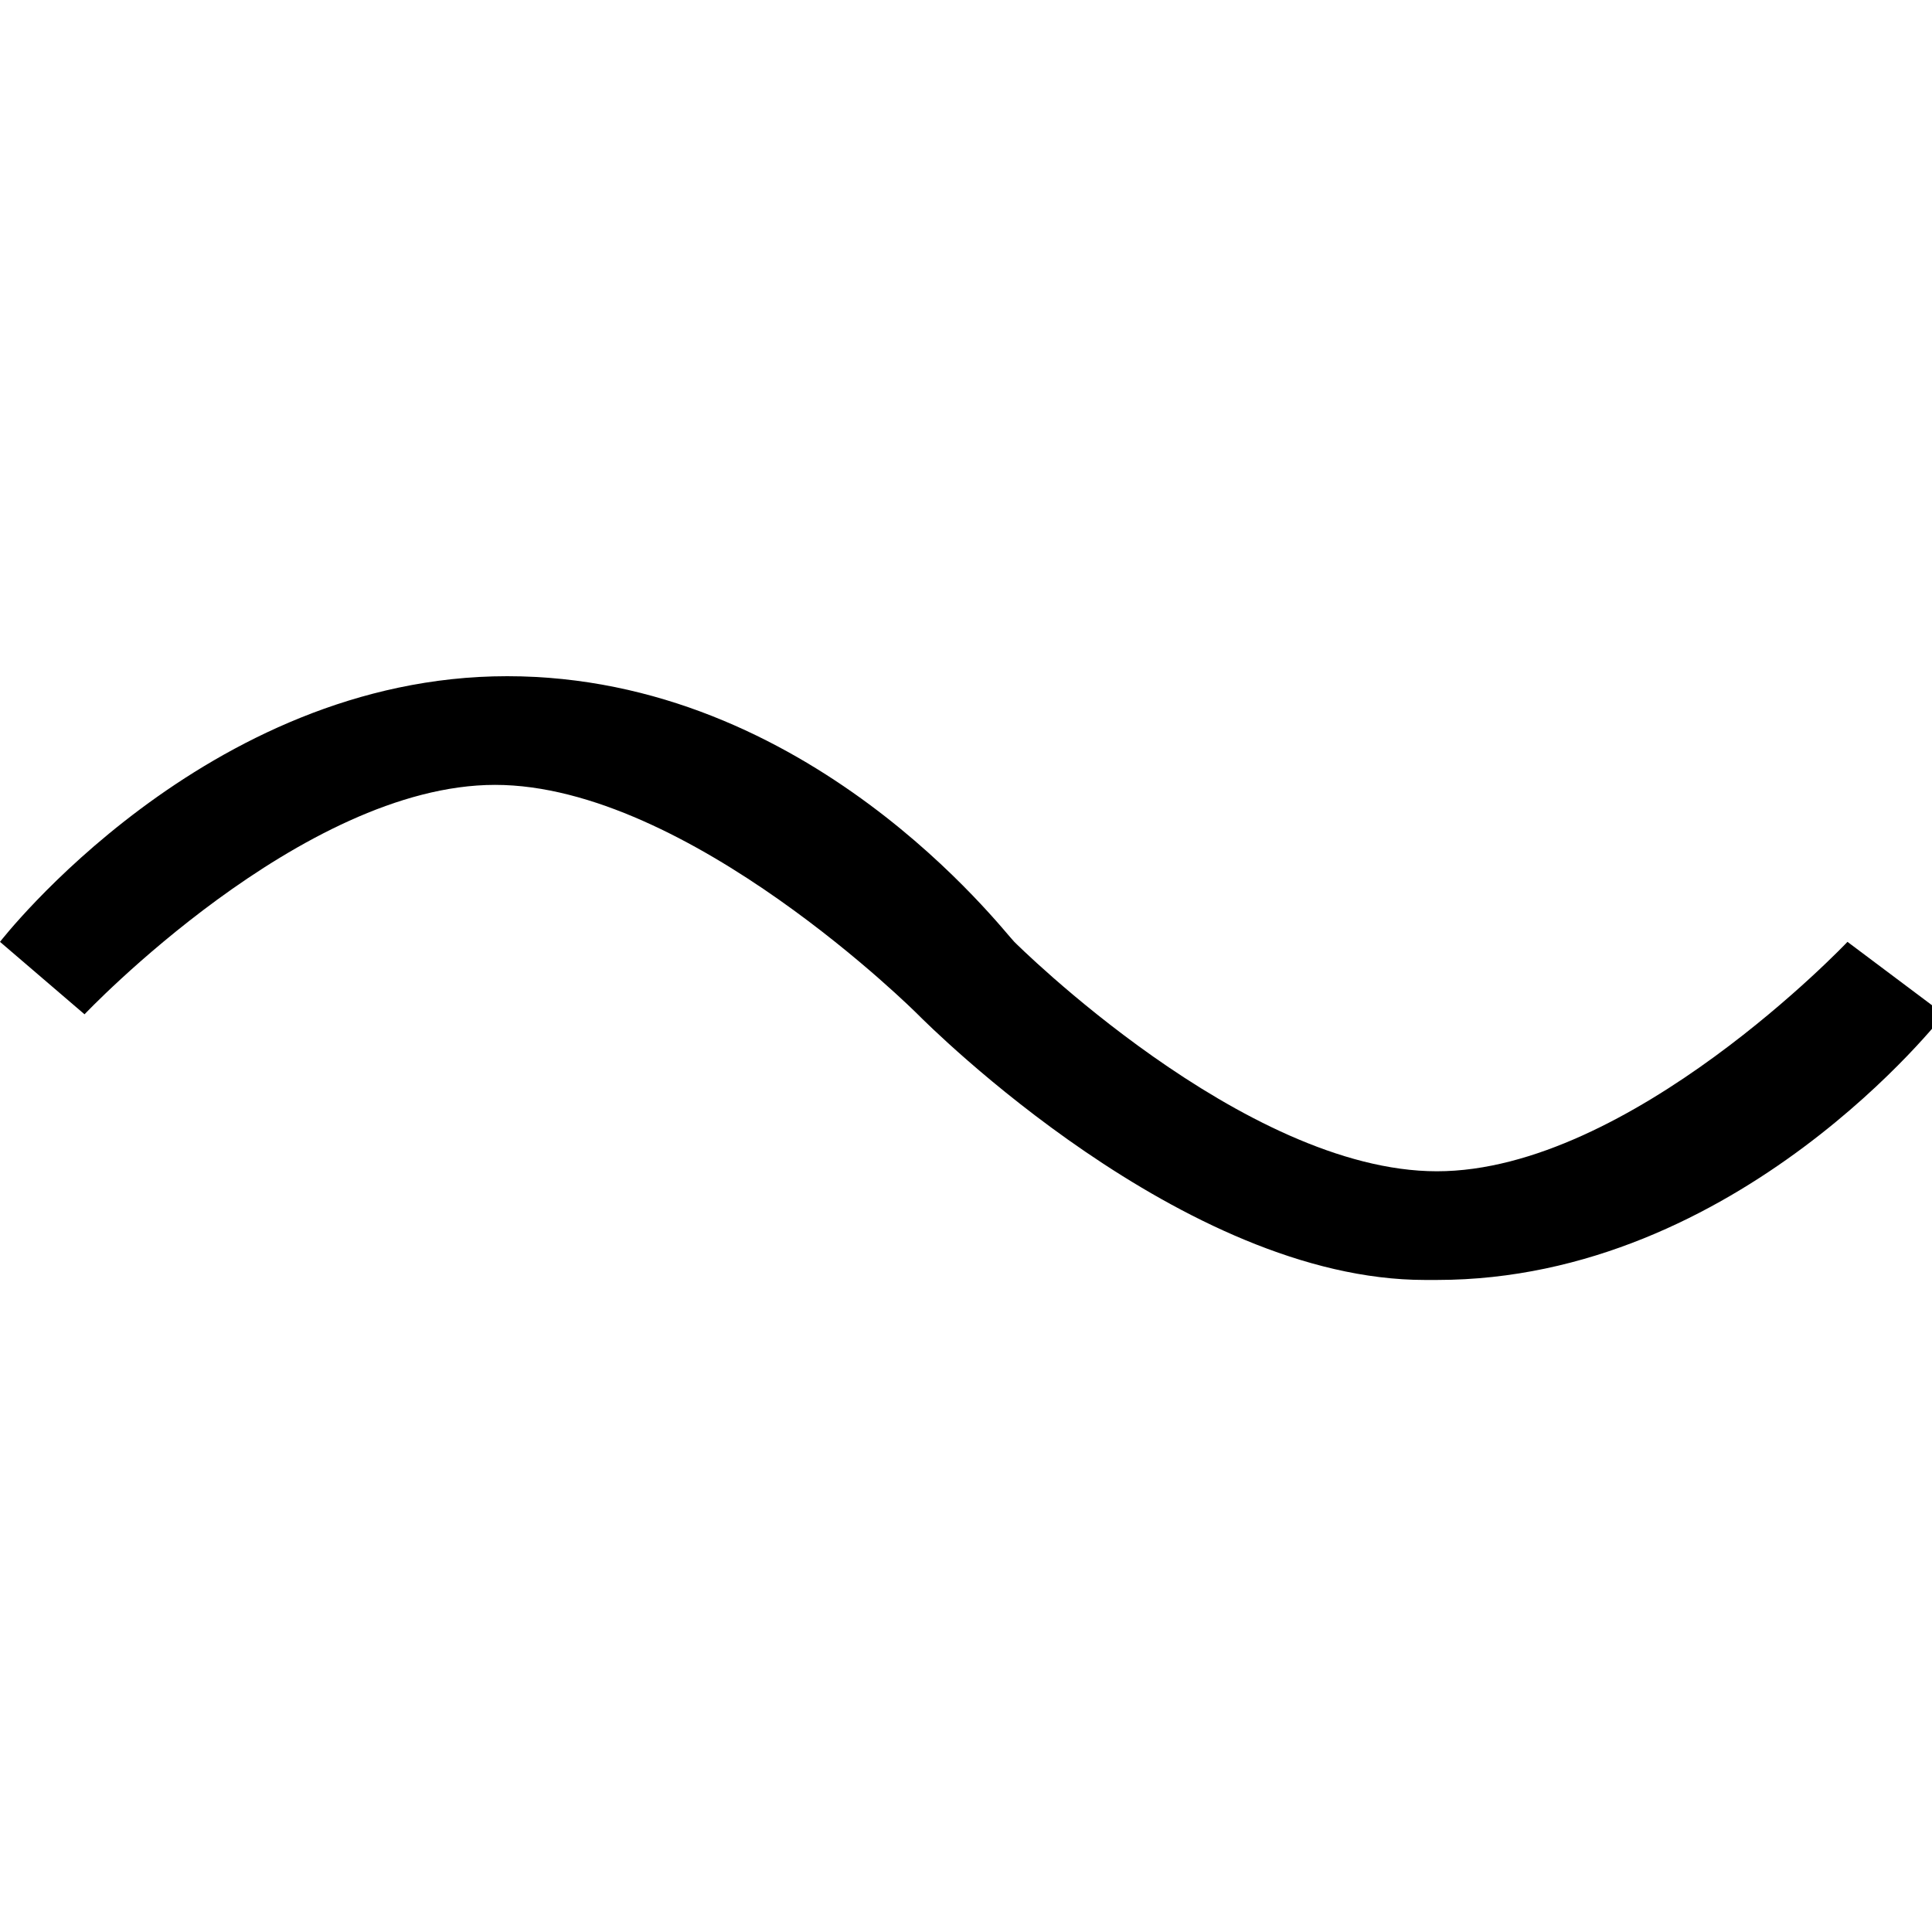
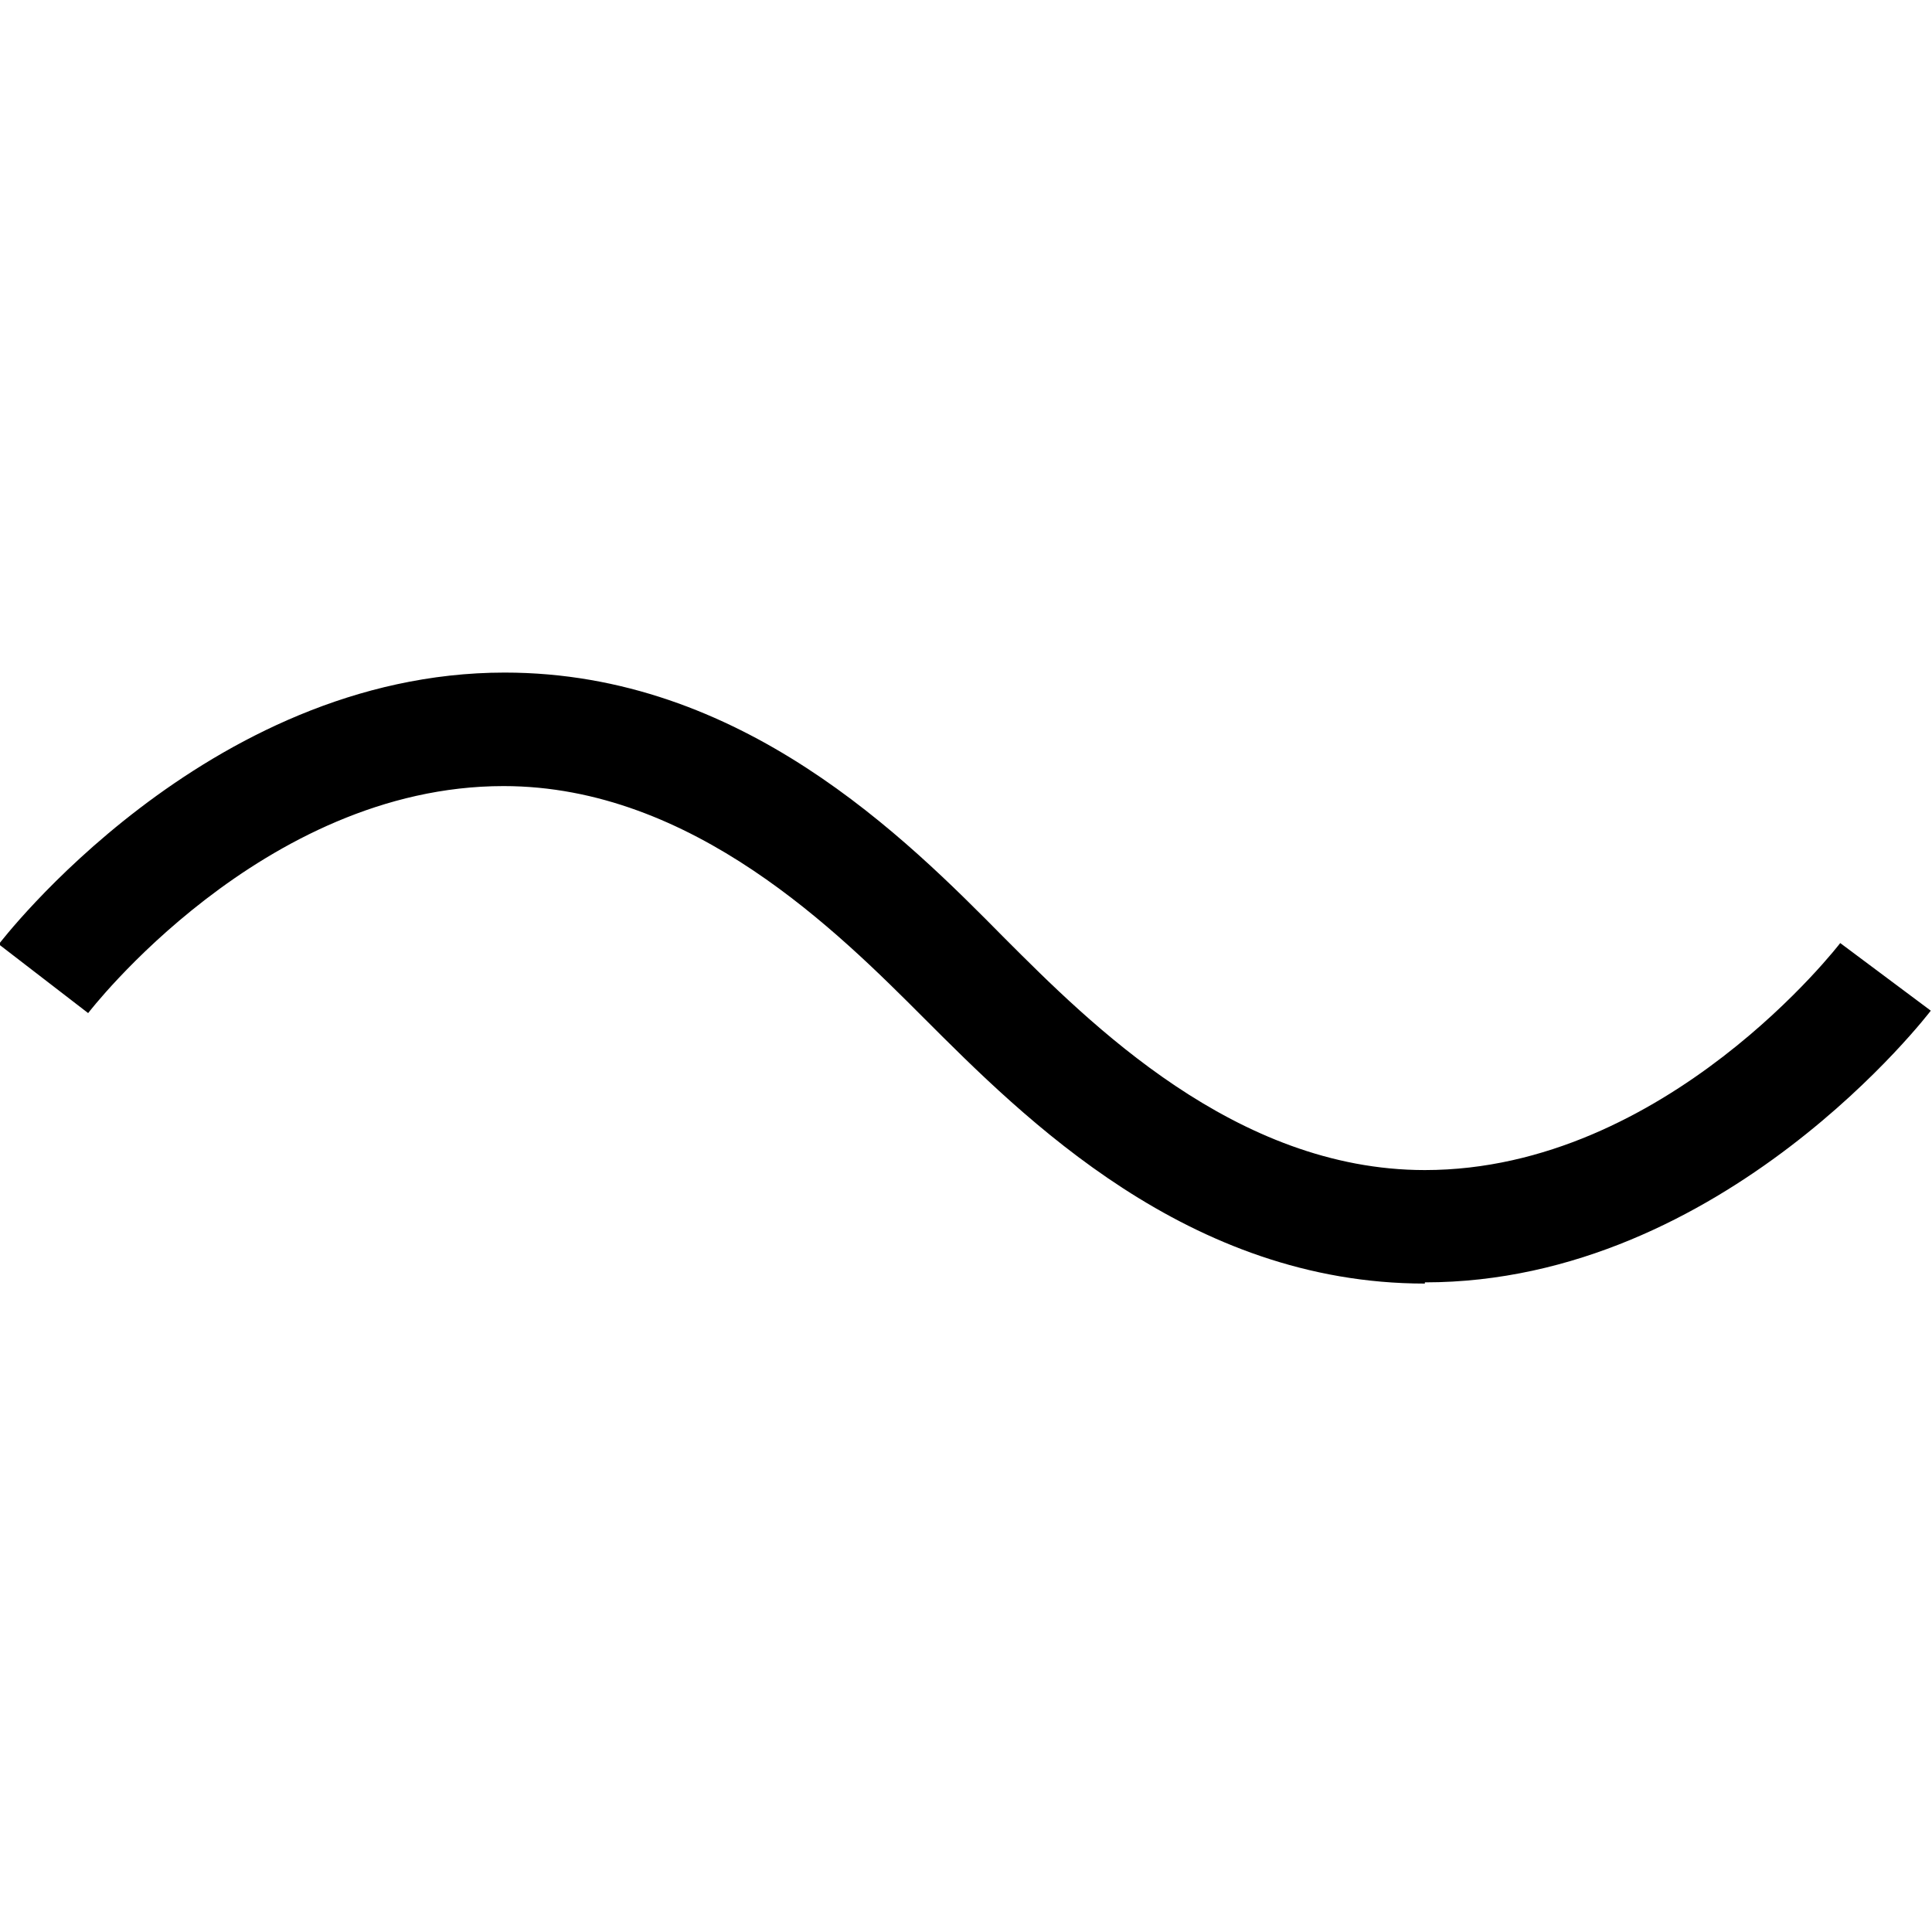
<svg xmlns="http://www.w3.org/2000/svg" viewBox="0 0 16 16">
-   <path d="M11.8,10.6c-2,0-4.1-2.1-4.2-2.2,0,0-1.9-1.9-3.5-1.9s-3.4,1.9-3.4,1.9L0,7.8c0,0,1.7-2.2,4.2-2.2s4.1,2.1,4.2,2.2c0,0,1.9,1.9,3.5,1.9s3.4-1.9,3.4-1.9l.8.6c0,0-1.7,2.2-4.2,2.2Z" />
+   <path d="M11.8,10.63c-1.96,0-3.32-1.37-4.15-2.2-.7-.7-1.91-1.92-3.48-1.92-2,0-3.44,1.88-3.44,1.88L-.01,7.82s1.71-2.25,4.19-2.25c1.96,0,3.32,1.37,4.14,2.2.7.7,1.91,1.92,3.48,1.92,2,0,3.44-1.88,3.44-1.88l.75.56s-1.71,2.25-4.19,2.25Z" />
</svg>
